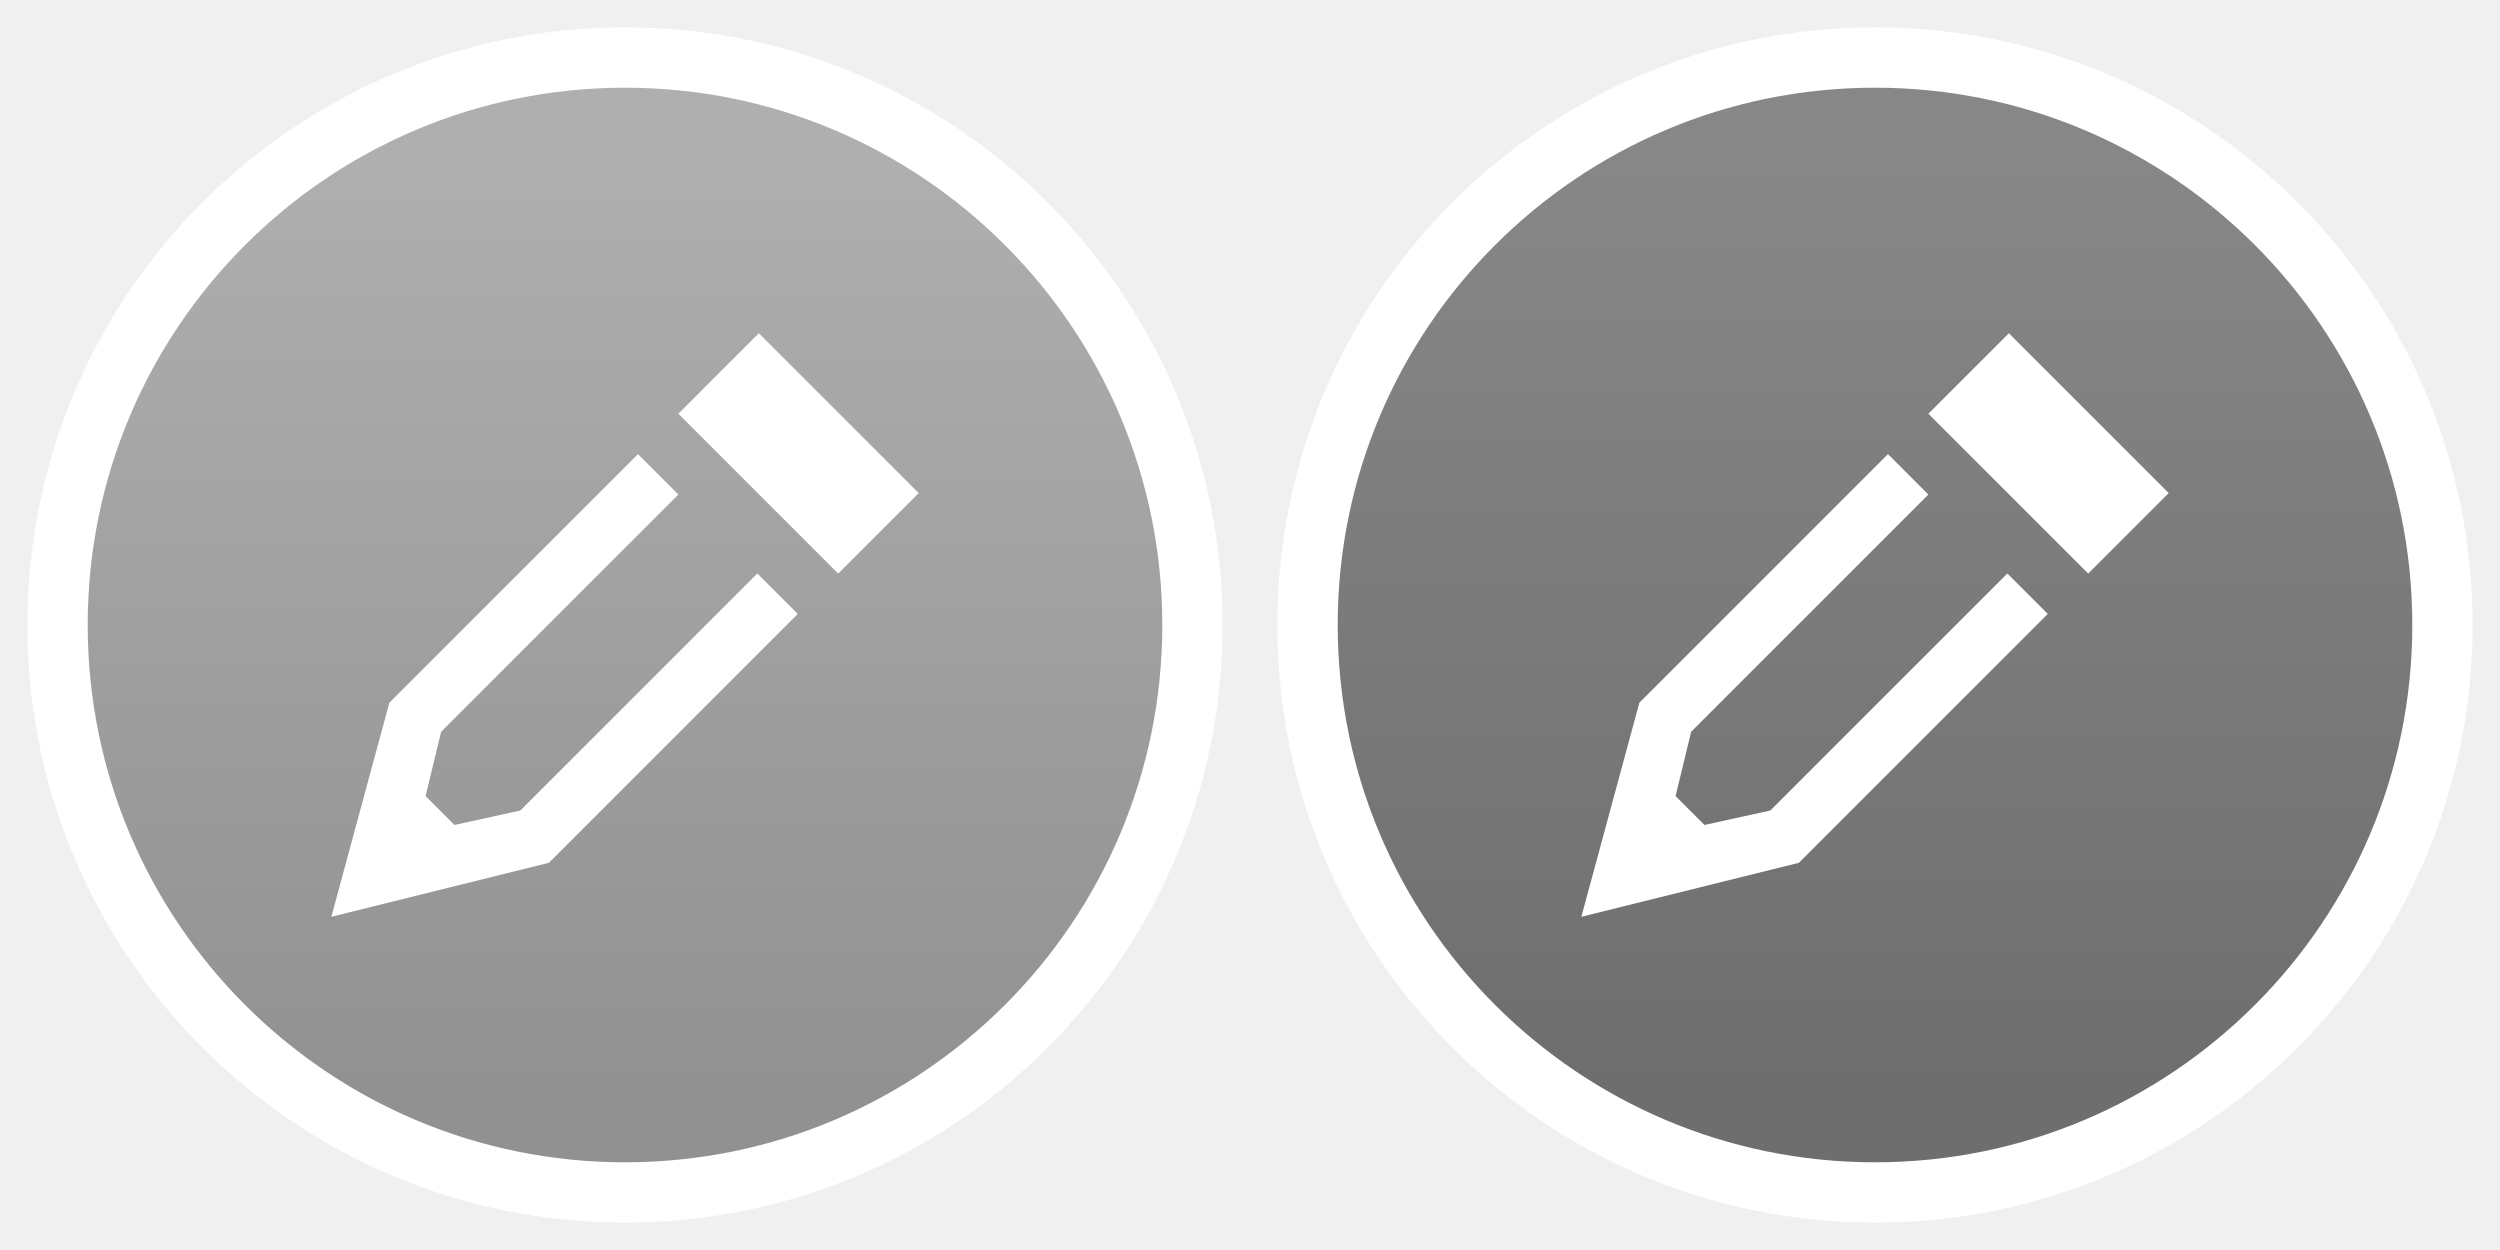
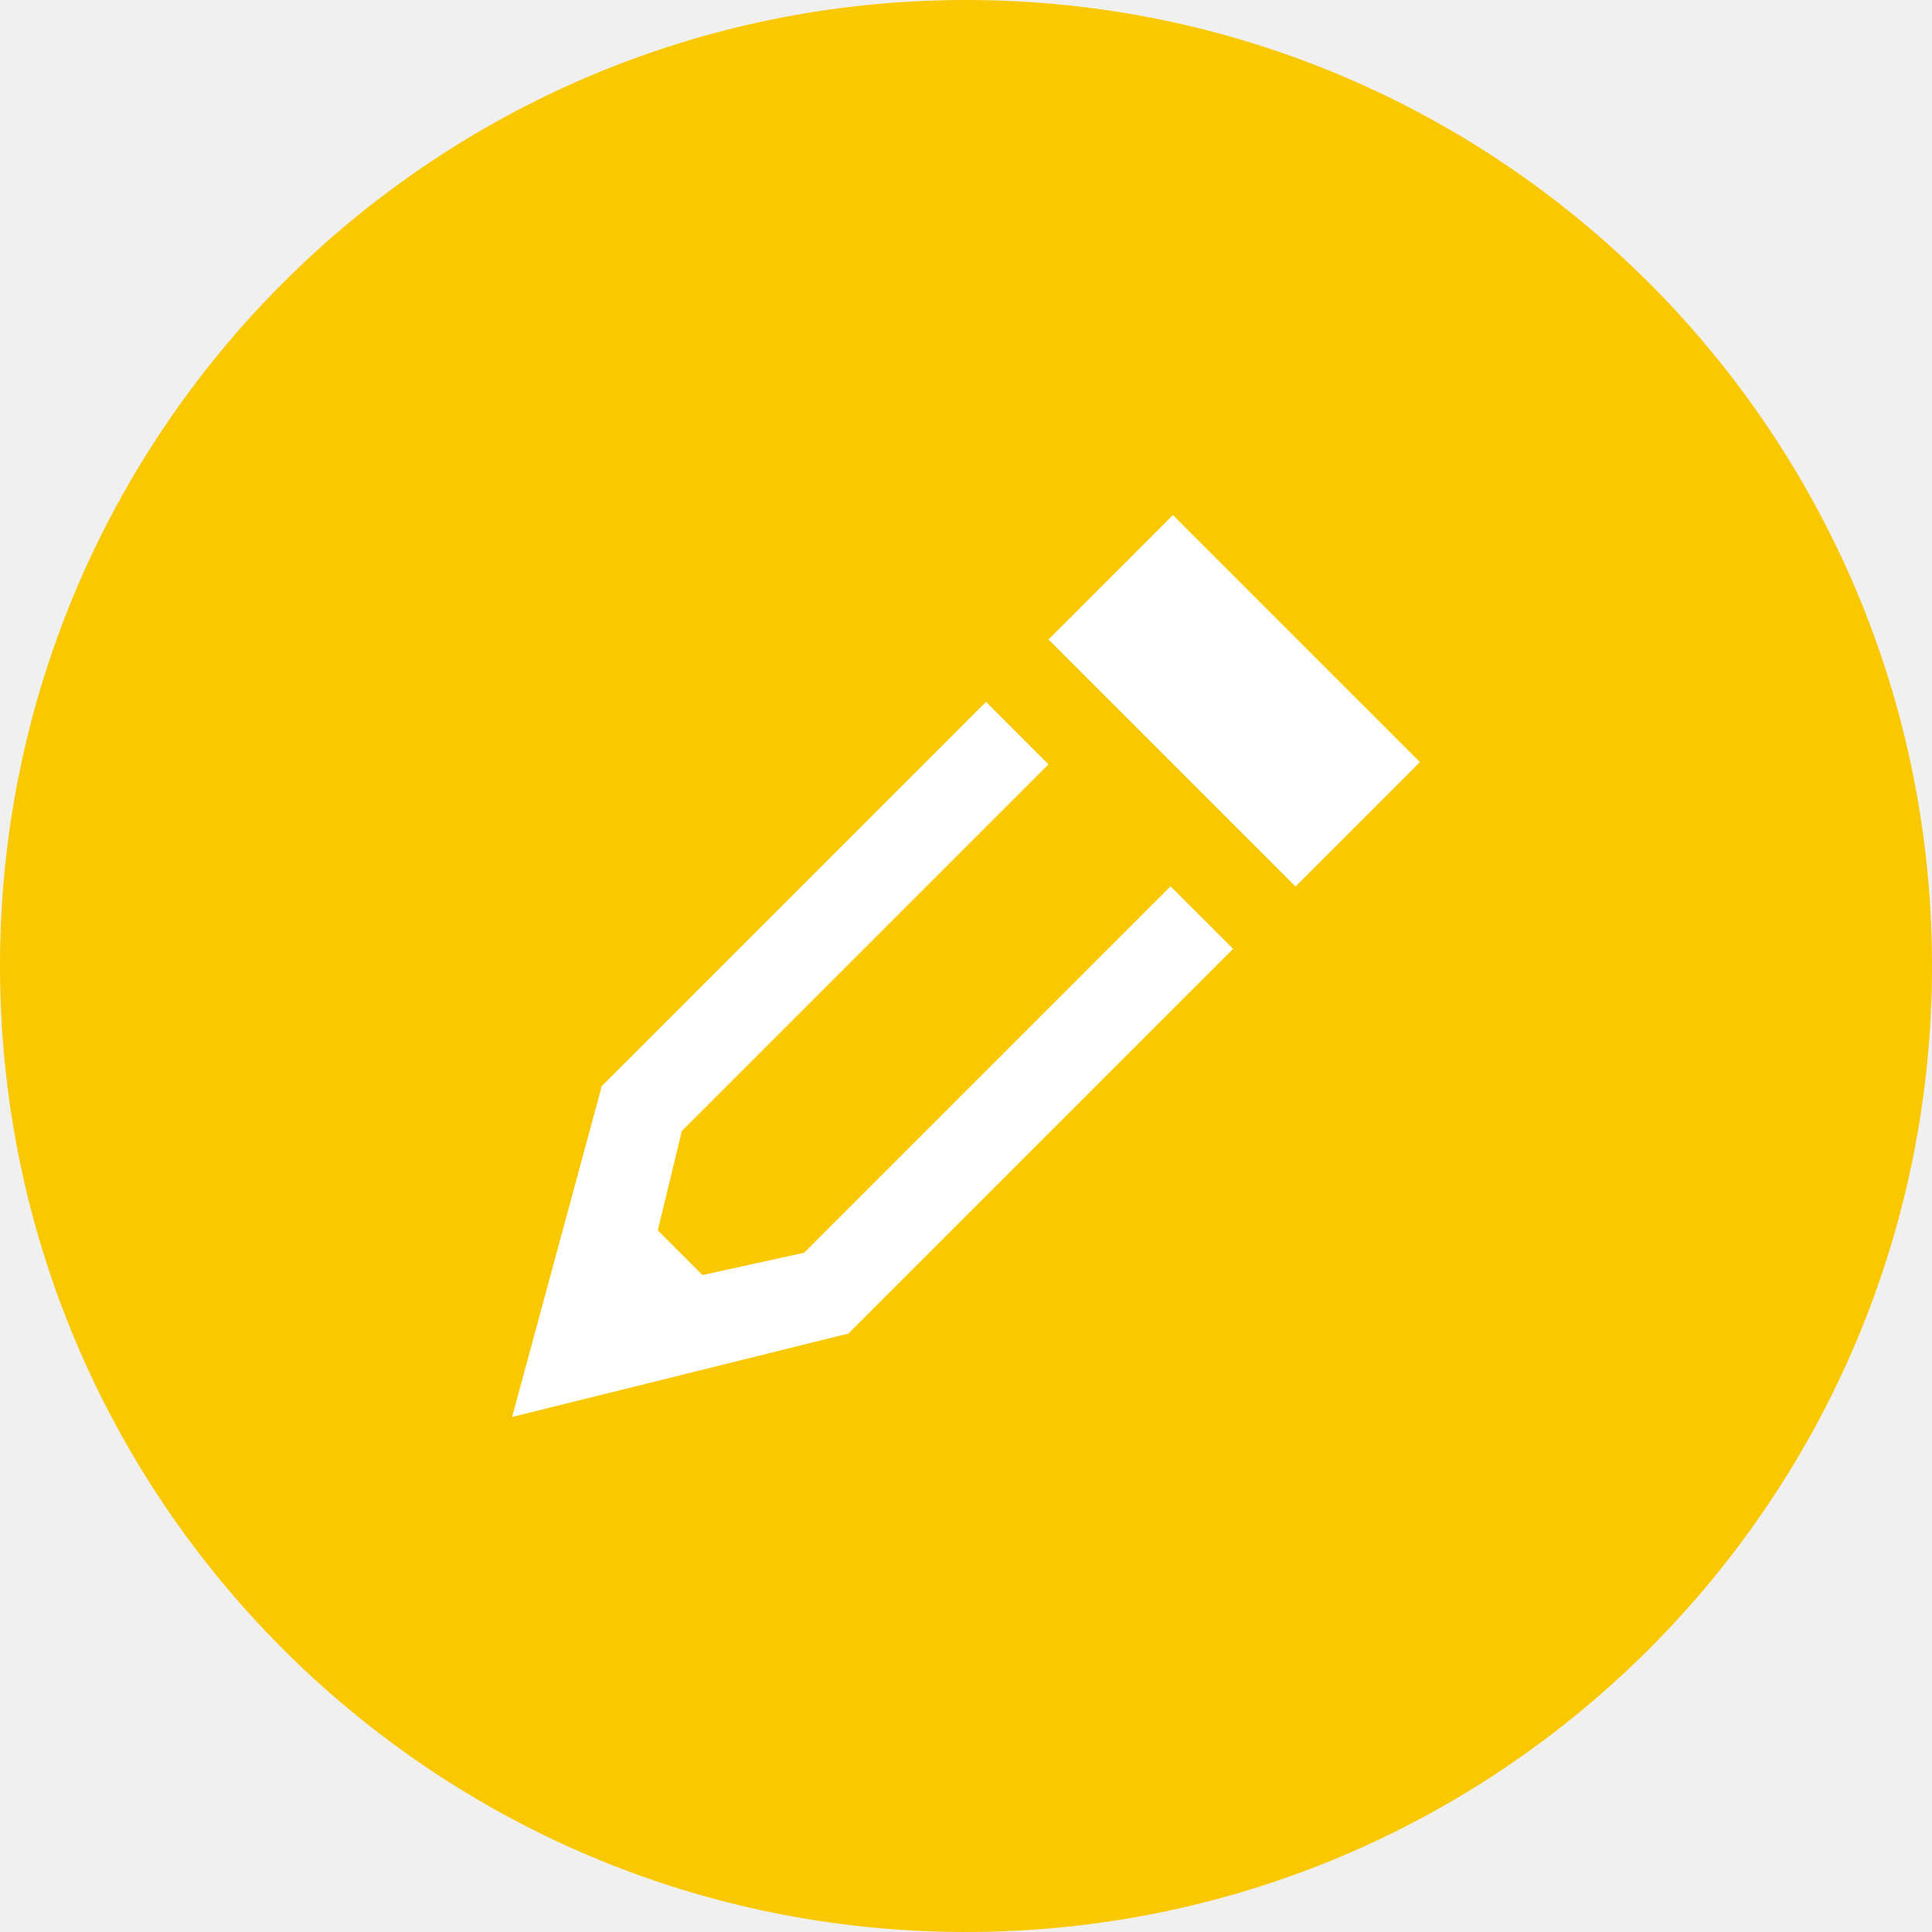
- <svg xmlns="http://www.w3.org/2000/svg" xmlns:xlink="http://www.w3.org/1999/xlink" version="1.1" x="0px" y="0px" width="80" height="40" viewBox="0 0 80 40" enable-background="new 0 0 512 512" xml:space="preserve" id="svg2">
+ <svg xmlns="http://www.w3.org/2000/svg" xmlns:xlink="http://www.w3.org/1999/xlink" version="1.1" x="0px" y="0px" width="40" height="40" viewBox="0 0 40 40" enable-background="new 0 0 512 512" xml:space="preserve" id="svg2">
  <defs id="defs7">
    <linearGradient id="linearGradient6329">
      <stop id="stop6331" offset="0" style="stop-color:#919191;stop-opacity:1" />
      <stop id="stop6333" offset="1" style="stop-color:#afafaf;stop-opacity:1" />
-     </linearGradient>
-     <linearGradient id="linearGradient6232">
-       <stop style="stop-color:#6e6e6e;stop-opacity:1" offset="0" id="stop6234" />
-       <stop style="stop-color:#878787;stop-opacity:1" offset="1" id="stop6236" />
    </linearGradient>
    <linearGradient id="linearGradient3880">
      <stop style="stop-color:#ffffff;stop-opacity:1;" offset="0" id="stop3882" />
      <stop style="stop-color:#ffffff;stop-opacity:0;" offset="1" id="stop3884" />
    </linearGradient>
    <linearGradient id="linearGradient3791">
      <stop style="stop-color:#f0f0f0;stop-opacity:1;" offset="0" id="stop3793" />
      <stop style="stop-color:#fafafa;stop-opacity:1;" offset="1" id="stop3795" />
    </linearGradient>
    <linearGradient id="linearGradient3758">
      <stop style="stop-color:#000000;stop-opacity:1;" offset="0" id="stop3762" />
      <stop style="stop-color:#000000;stop-opacity:1;" offset="1" id="stop3764" />
    </linearGradient>
    <linearGradient id="linearGradient3757">
      <stop style="stop-color:#000000;stop-opacity:1;" offset="0" id="stop3759" />
      <stop style="stop-color:#000000;stop-opacity:0;" offset="1" id="stop3761" />
    </linearGradient>
    <linearGradient id="linearGradient3756">
      <stop style="stop-color:#717171;stop-opacity:0.655;" offset="0" id="stop3758" />
      <stop style="stop-color:#717171;stop-opacity:1;" offset="1" id="stop3760" />
    </linearGradient>
    <radialGradient xlink:href="#linearGradient3756" id="radialGradient3762" cx="325.966" cy="322.712" fx="325.966" fy="322.712" r="265.22" gradientUnits="userSpaceOnUse" />
    <linearGradient id="linearGradient3791-2">
      <stop style="stop-color:#f0f0f0;stop-opacity:1;" offset="0" id="stop3793-8" />
      <stop style="stop-color:#fafafa;stop-opacity:1;" offset="1" id="stop3795-6" />
    </linearGradient>
    <linearGradient y2="463.828" x2="455.122" y1="57.159" x1="45.199" gradientTransform="translate(-508.7504,-3.249563)" gradientUnits="userSpaceOnUse" id="linearGradient3814" xlink:href="#linearGradient3791-2" />
    <linearGradient id="linearGradient3791-4">
      <stop style="stop-color:#f0f0f0;stop-opacity:1;" offset="0" id="stop3793-5" />
      <stop style="stop-color:#fafafa;stop-opacity:1;" offset="1" id="stop3795-0" />
    </linearGradient>
    <linearGradient xlink:href="#linearGradient3791-2-4" id="linearGradient3797-3-0" x1="660.84" y1="524.387" x2="1035.033" y2="134.02" gradientUnits="userSpaceOnUse" gradientTransform="translate(-512,0)" />
    <linearGradient id="linearGradient3791-2-4">
      <stop style="stop-color:#f0f0f0;stop-opacity:1;" offset="0" id="stop3793-8-7" />
      <stop style="stop-color:#fafafa;stop-opacity:1;" offset="1" id="stop3795-6-3" />
    </linearGradient>
    <linearGradient xlink:href="#linearGradient3791-2-0" id="linearGradient3797-3-6" x1="660.84" y1="524.387" x2="1035.033" y2="134.02" gradientUnits="userSpaceOnUse" gradientTransform="translate(-512,0)" />
    <linearGradient id="linearGradient3791-2-0">
      <stop style="stop-color:#f0f0f0;stop-opacity:1;" offset="0" id="stop3793-8-2" />
      <stop style="stop-color:#fafafa;stop-opacity:1;" offset="1" id="stop3795-6-0" />
    </linearGradient>
    <clipPath id="clipPath726">
      <path d="m 0,0 1600,0 0,1200 L 0,1200 0,0 Z" id="path728" />
    </clipPath>
-     <linearGradient xlink:href="#linearGradient6232" id="linearGradient6238" x1="322.996" y1="539.56" x2="322.996" y2="103.77" gradientUnits="userSpaceOnUse" gradientTransform="matrix(0.06846925,0,0,0.06846925,37.68135,-2.095839)" />
    <linearGradient xlink:href="#linearGradient6232-4" id="linearGradient6238-6" x1="322.996" y1="539.56" x2="322.996" y2="103.77" gradientUnits="userSpaceOnUse" />
    <linearGradient id="linearGradient6232-4">
      <stop style="stop-color:#eaeaea;stop-opacity:1;" offset="0" id="stop6234-4" />
      <stop style="stop-color:#f0f0f0;stop-opacity:1;" offset="1" id="stop6236-5" />
    </linearGradient>
-     <linearGradient y2="103.77" x2="322.996" y1="539.56" x1="322.996" gradientUnits="userSpaceOnUse" id="linearGradient6302" xlink:href="#linearGradient6329" gradientTransform="matrix(0.06846925,0,0,0.06846925,-2.318654,-2.095839)" />
  </defs>
-   <circle r="18.159" cy="20" cx="60" id="path5662" style="color:#000000;display:inline;overflow:visible;visibility:visible;fill:url(#linearGradient6238);fill-opacity:1;fill-rule:nonzero;stroke:#ffffff;stroke-width:1.931;stroke-linecap:butt;stroke-linejoin:miter;stroke-miterlimit:4;stroke-dasharray:none;stroke-dashoffset:0;stroke-opacity:1;marker:none;enable-background:accumulate" />
-   <circle r="18.159" cy="20" cx="20" id="path5662-9" style="color:#000000;display:inline;overflow:visible;visibility:visible;fill:url(#linearGradient6302);fill-opacity:1;fill-rule:nonzero;stroke:#ffffff;stroke-width:1.931;stroke-linecap:butt;stroke-linejoin:miter;stroke-miterlimit:4;stroke-dasharray:none;stroke-dashoffset:0;stroke-opacity:1;marker:none;enable-background:accumulate" />
+   <circle cy="20" cx="20" id="path5662-9" style="color:#000000;display:inline;overflow:visible;visibility:visible;fill:#fac800;fill-opacity:1;fill-rule:nonzero;stroke:none;stroke-width:1.931;stroke-linecap:butt;stroke-linejoin:miter;stroke-miterlimit:4;stroke-dasharray:none;stroke-dashoffset:0;stroke-opacity:1;marker:none;enable-background:accumulate" r="20" />
  <path d="m 25.529,19.646 -7.963,7.963 -6.963,1.728 1.856,-6.849 7.956,-7.956 1.293,1.293 -7.592,7.592 -0.497,2.057 0.925,0.925 2.106,-0.463 7.585,-7.585 1.293,1.293 z m 1.293,-1.292 2.576,-2.576 -5.114,-5.114 -2.576,2.576 5.114,5.114 z" id="pencil-6-icon" style="color:#000000;display:inline;overflow:visible;visibility:visible;fill:#ffffff;fill-opacity:1;fill-rule:nonzero;stroke:none;stroke-width:1.15;marker:none;enable-background:accumulate" />
  <path d="m 65.529,19.646 -7.963,7.963 -6.963,1.728 1.856,-6.849 7.956,-7.956 1.293,1.293 -7.592,7.592 -0.497,2.057 0.925,0.925 2.106,-0.463 7.585,-7.585 1.293,1.293 z m 1.293,-1.292 2.576,-2.576 -5.114,-5.114 -2.576,2.576 5.114,5.114 z" id="pencil-6-icon-6" style="color:#000000;display:inline;overflow:visible;visibility:visible;fill:#ffffff;fill-opacity:1;fill-rule:nonzero;stroke:none;stroke-width:1.15;marker:none;enable-background:accumulate" />
</svg>
